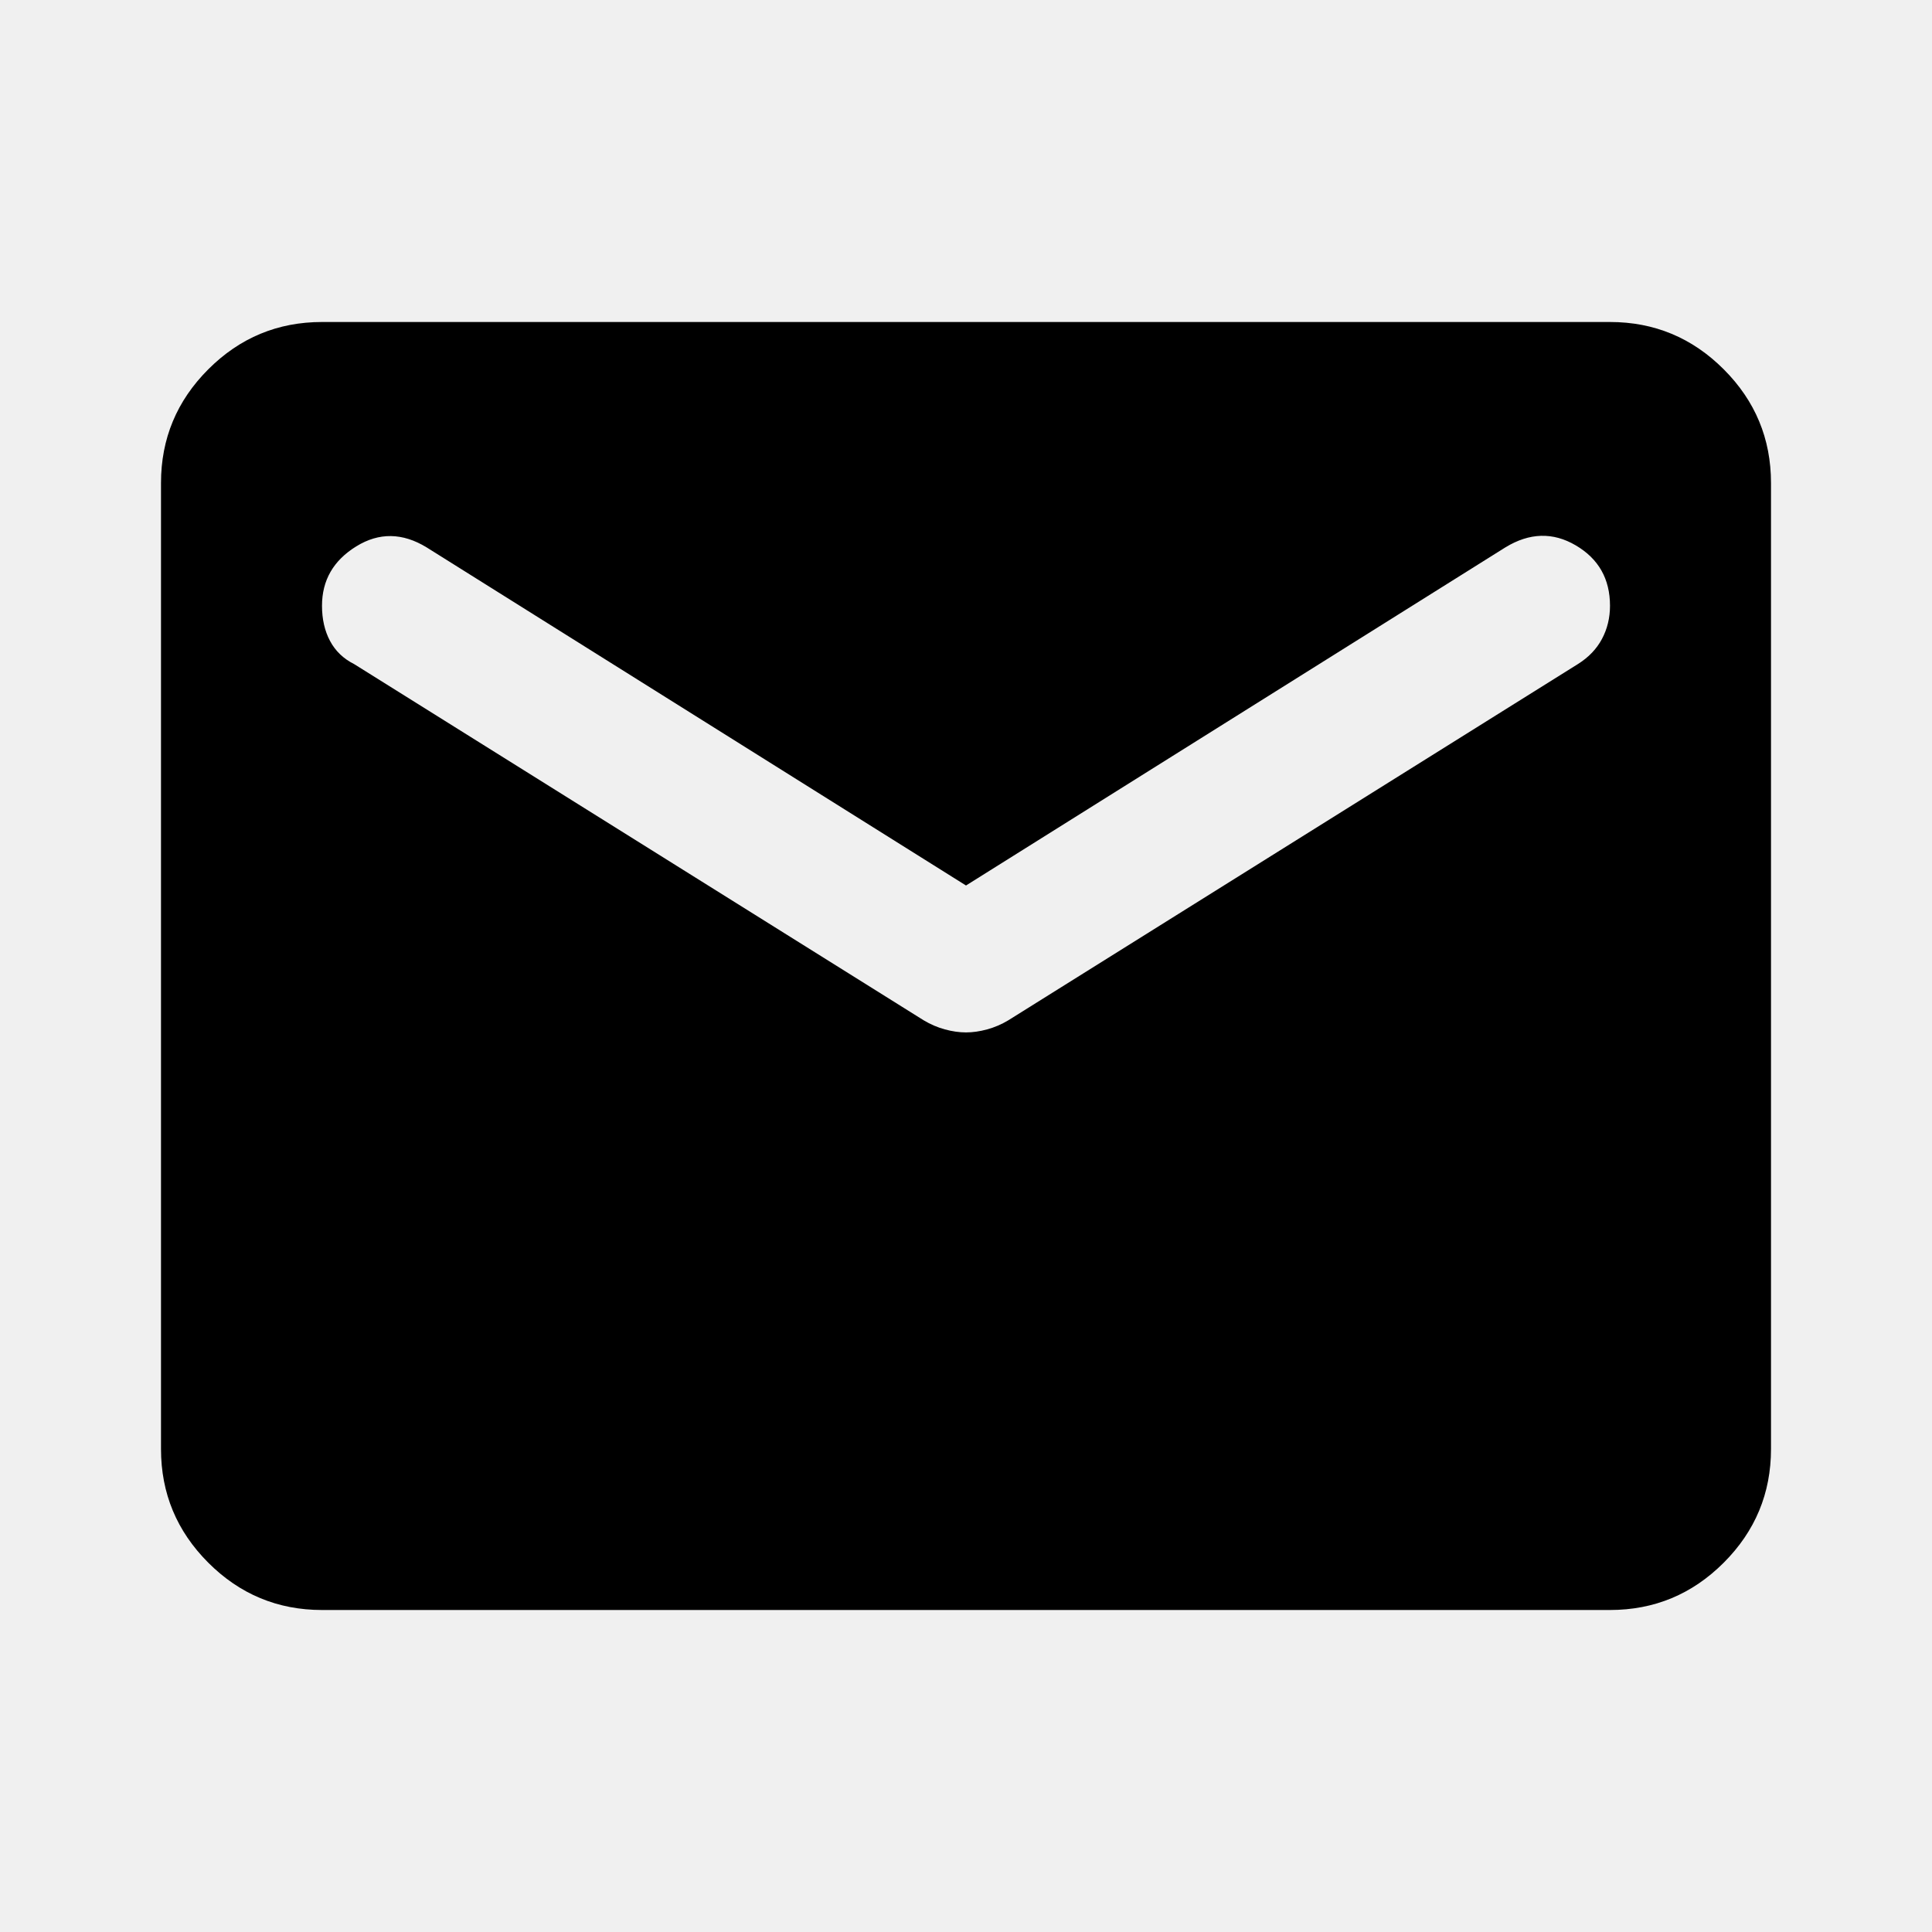
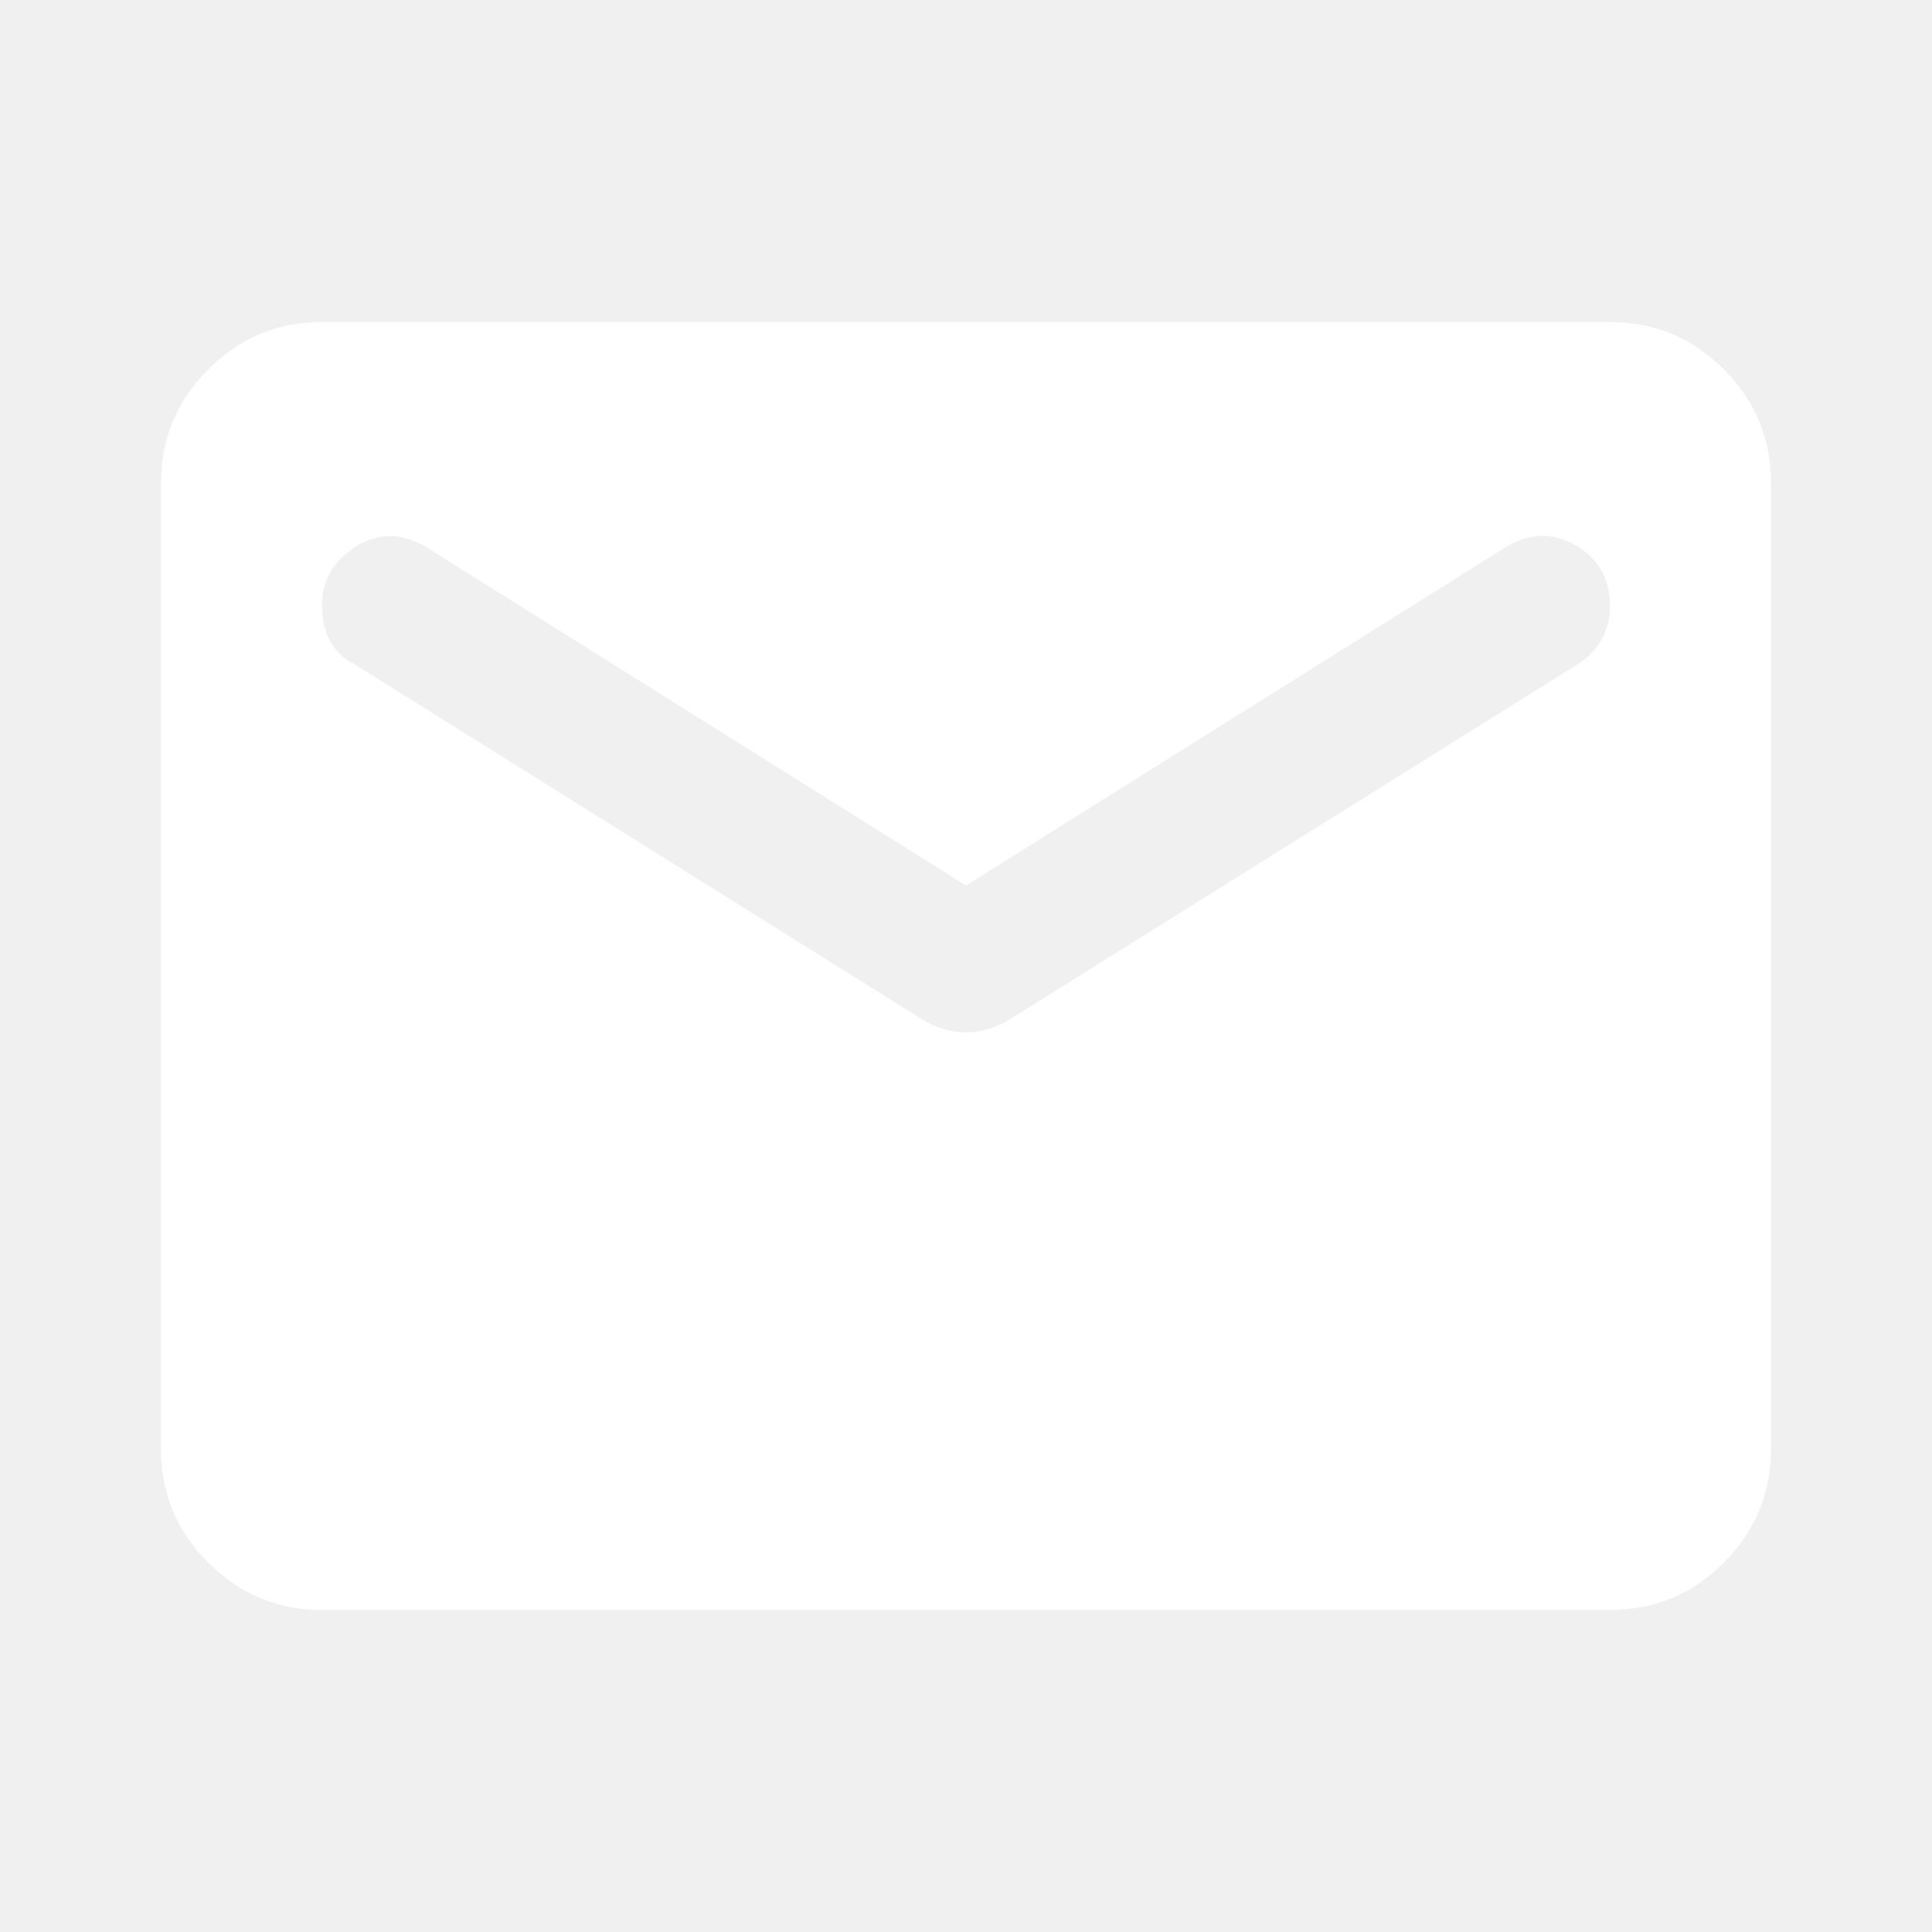
- <svg xmlns="http://www.w3.org/2000/svg" height="24" viewBox="0 -960 960 960" width="24" fill="currentColor">
+ <svg xmlns="http://www.w3.org/2000/svg" height="24" viewBox="0 -960 960 960" width="24" fill="#fff">
  <path d="M160-160q-33 0-56.5-23.5T80-240v-480q0-33 23.5-56.5T160-800h640q33 0 56.5 23.5T880-720v480q0 33-23.5 56.5T800-160H160Zm320-287q5 0 10.5-1.5T501-453l283-177q8-5 12-12.5t4-16.5q0-20-17-30t-35 1L480-520 212-688q-18-11-35-.5T160-659q0 10 4 17.5t12 11.5l283 177q5 3 10.5 4.5T480-447Z" />
</svg>
